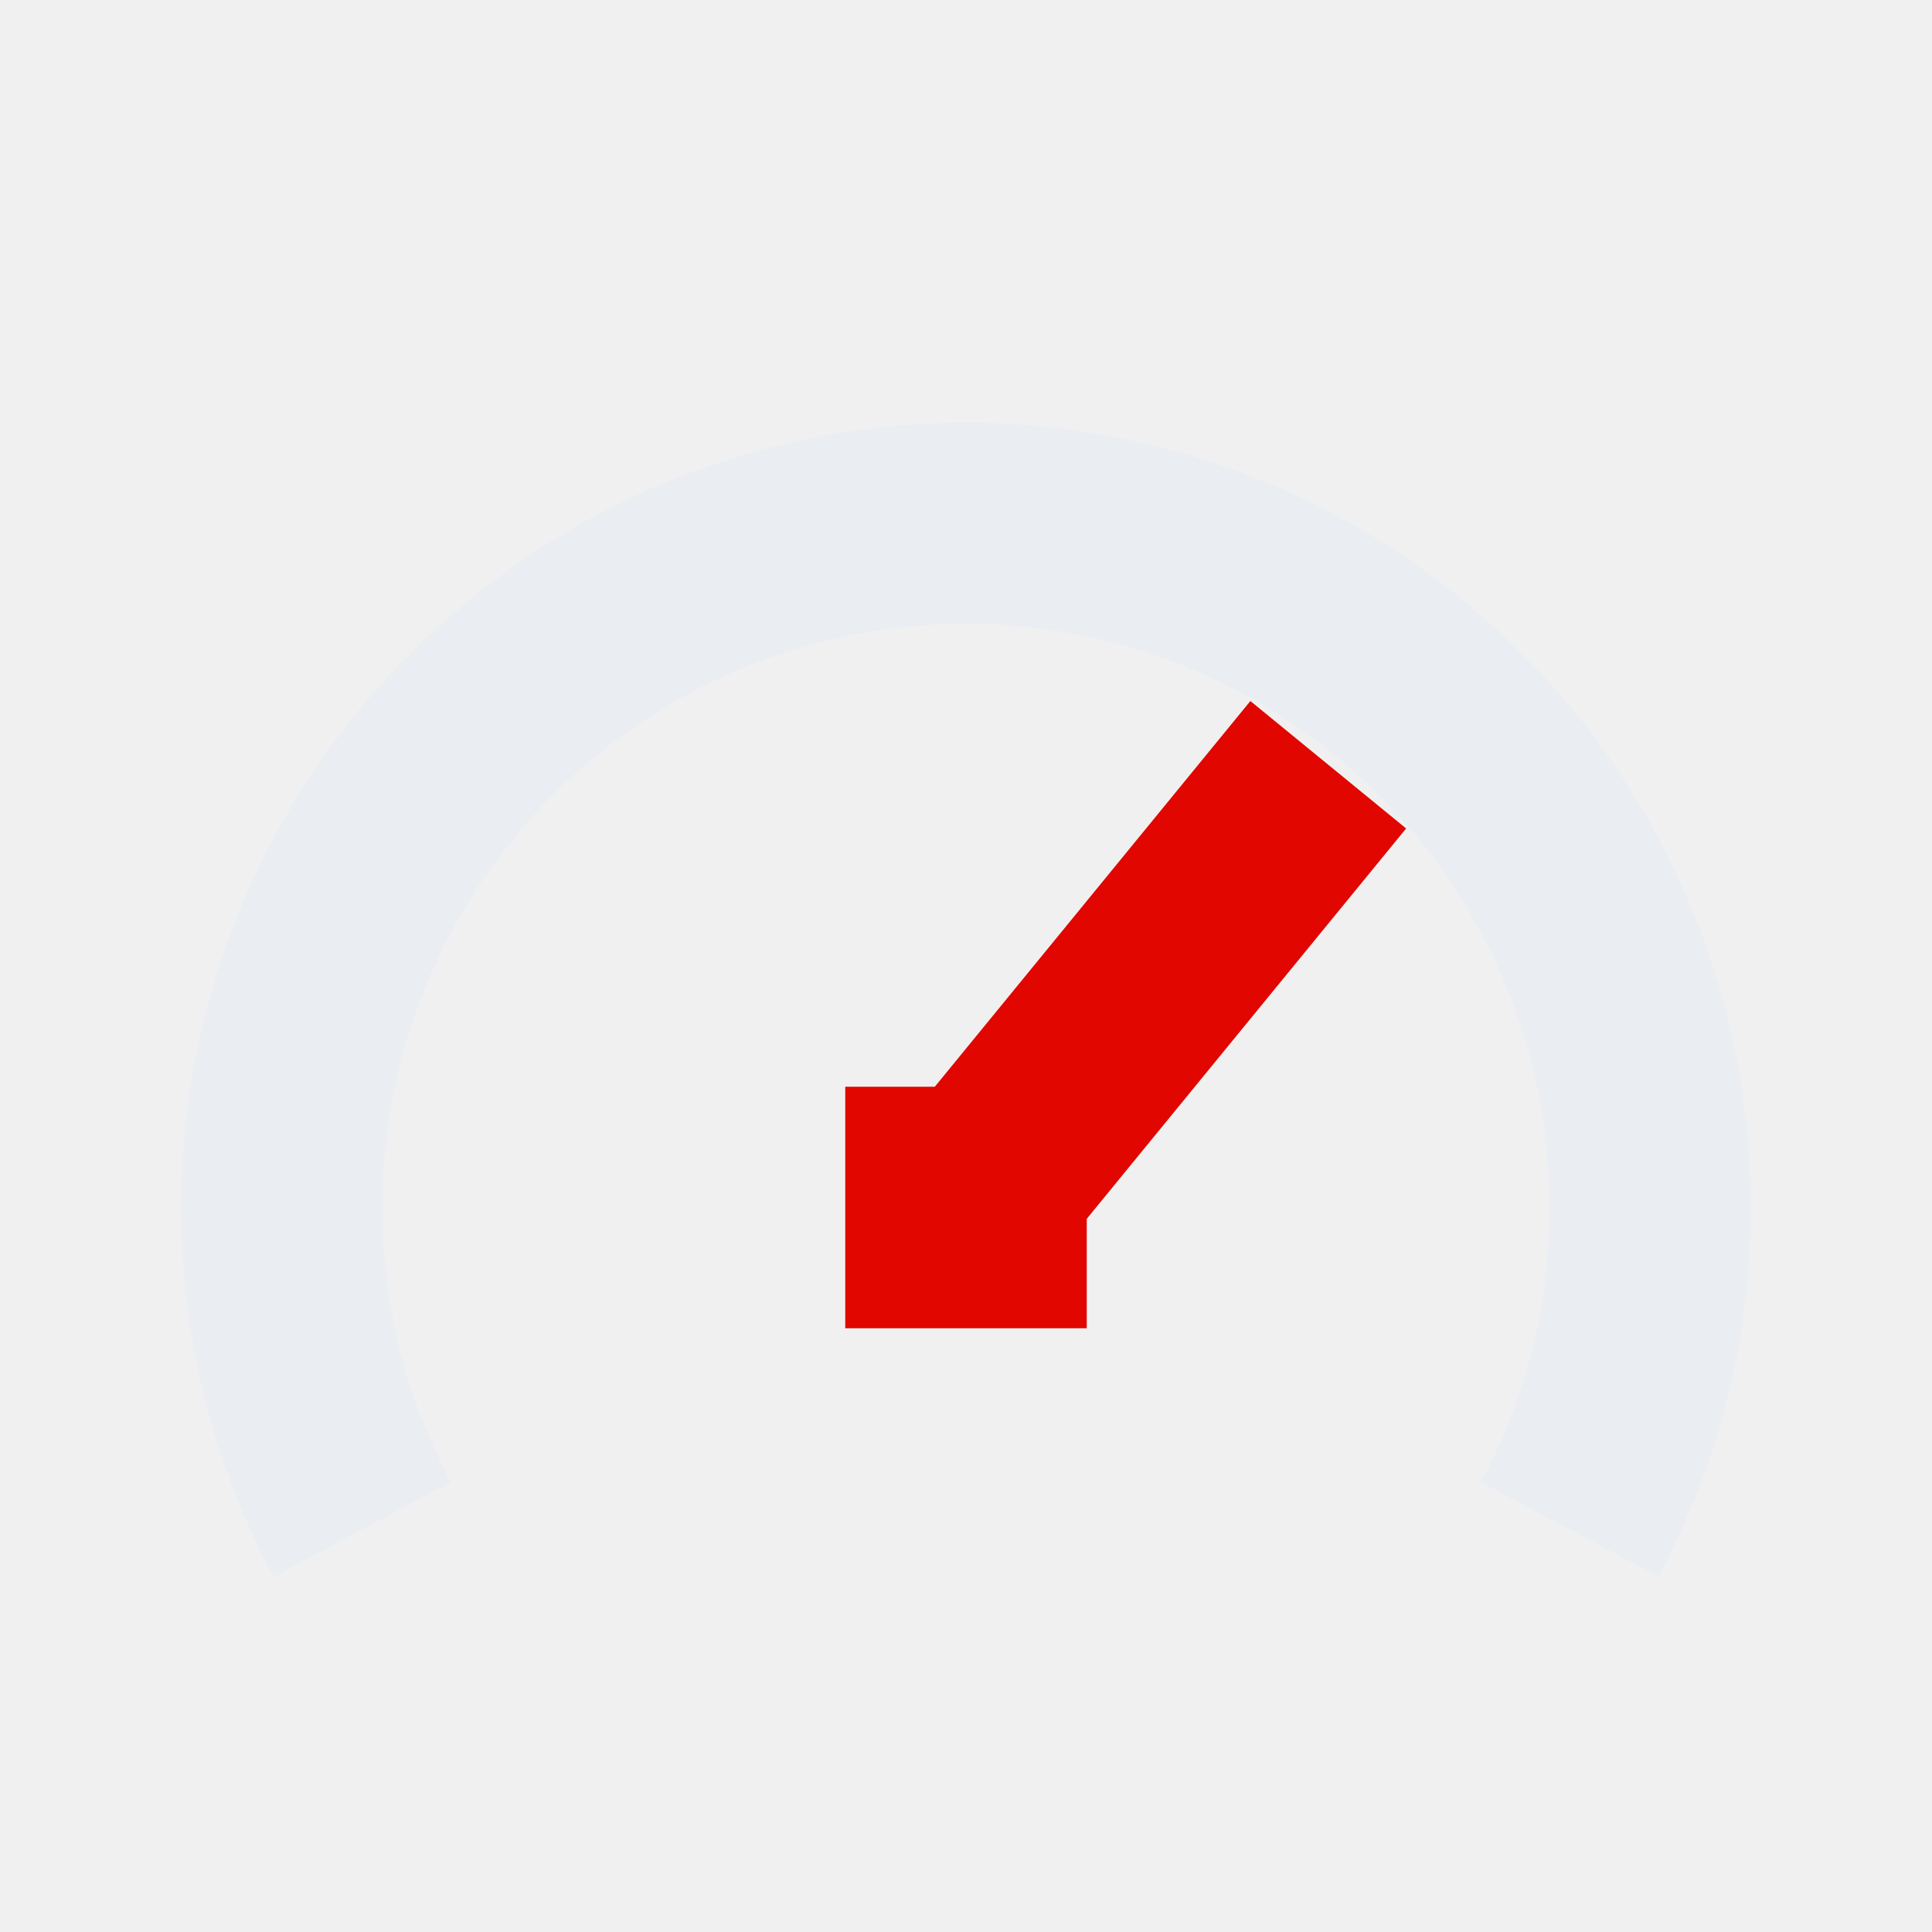
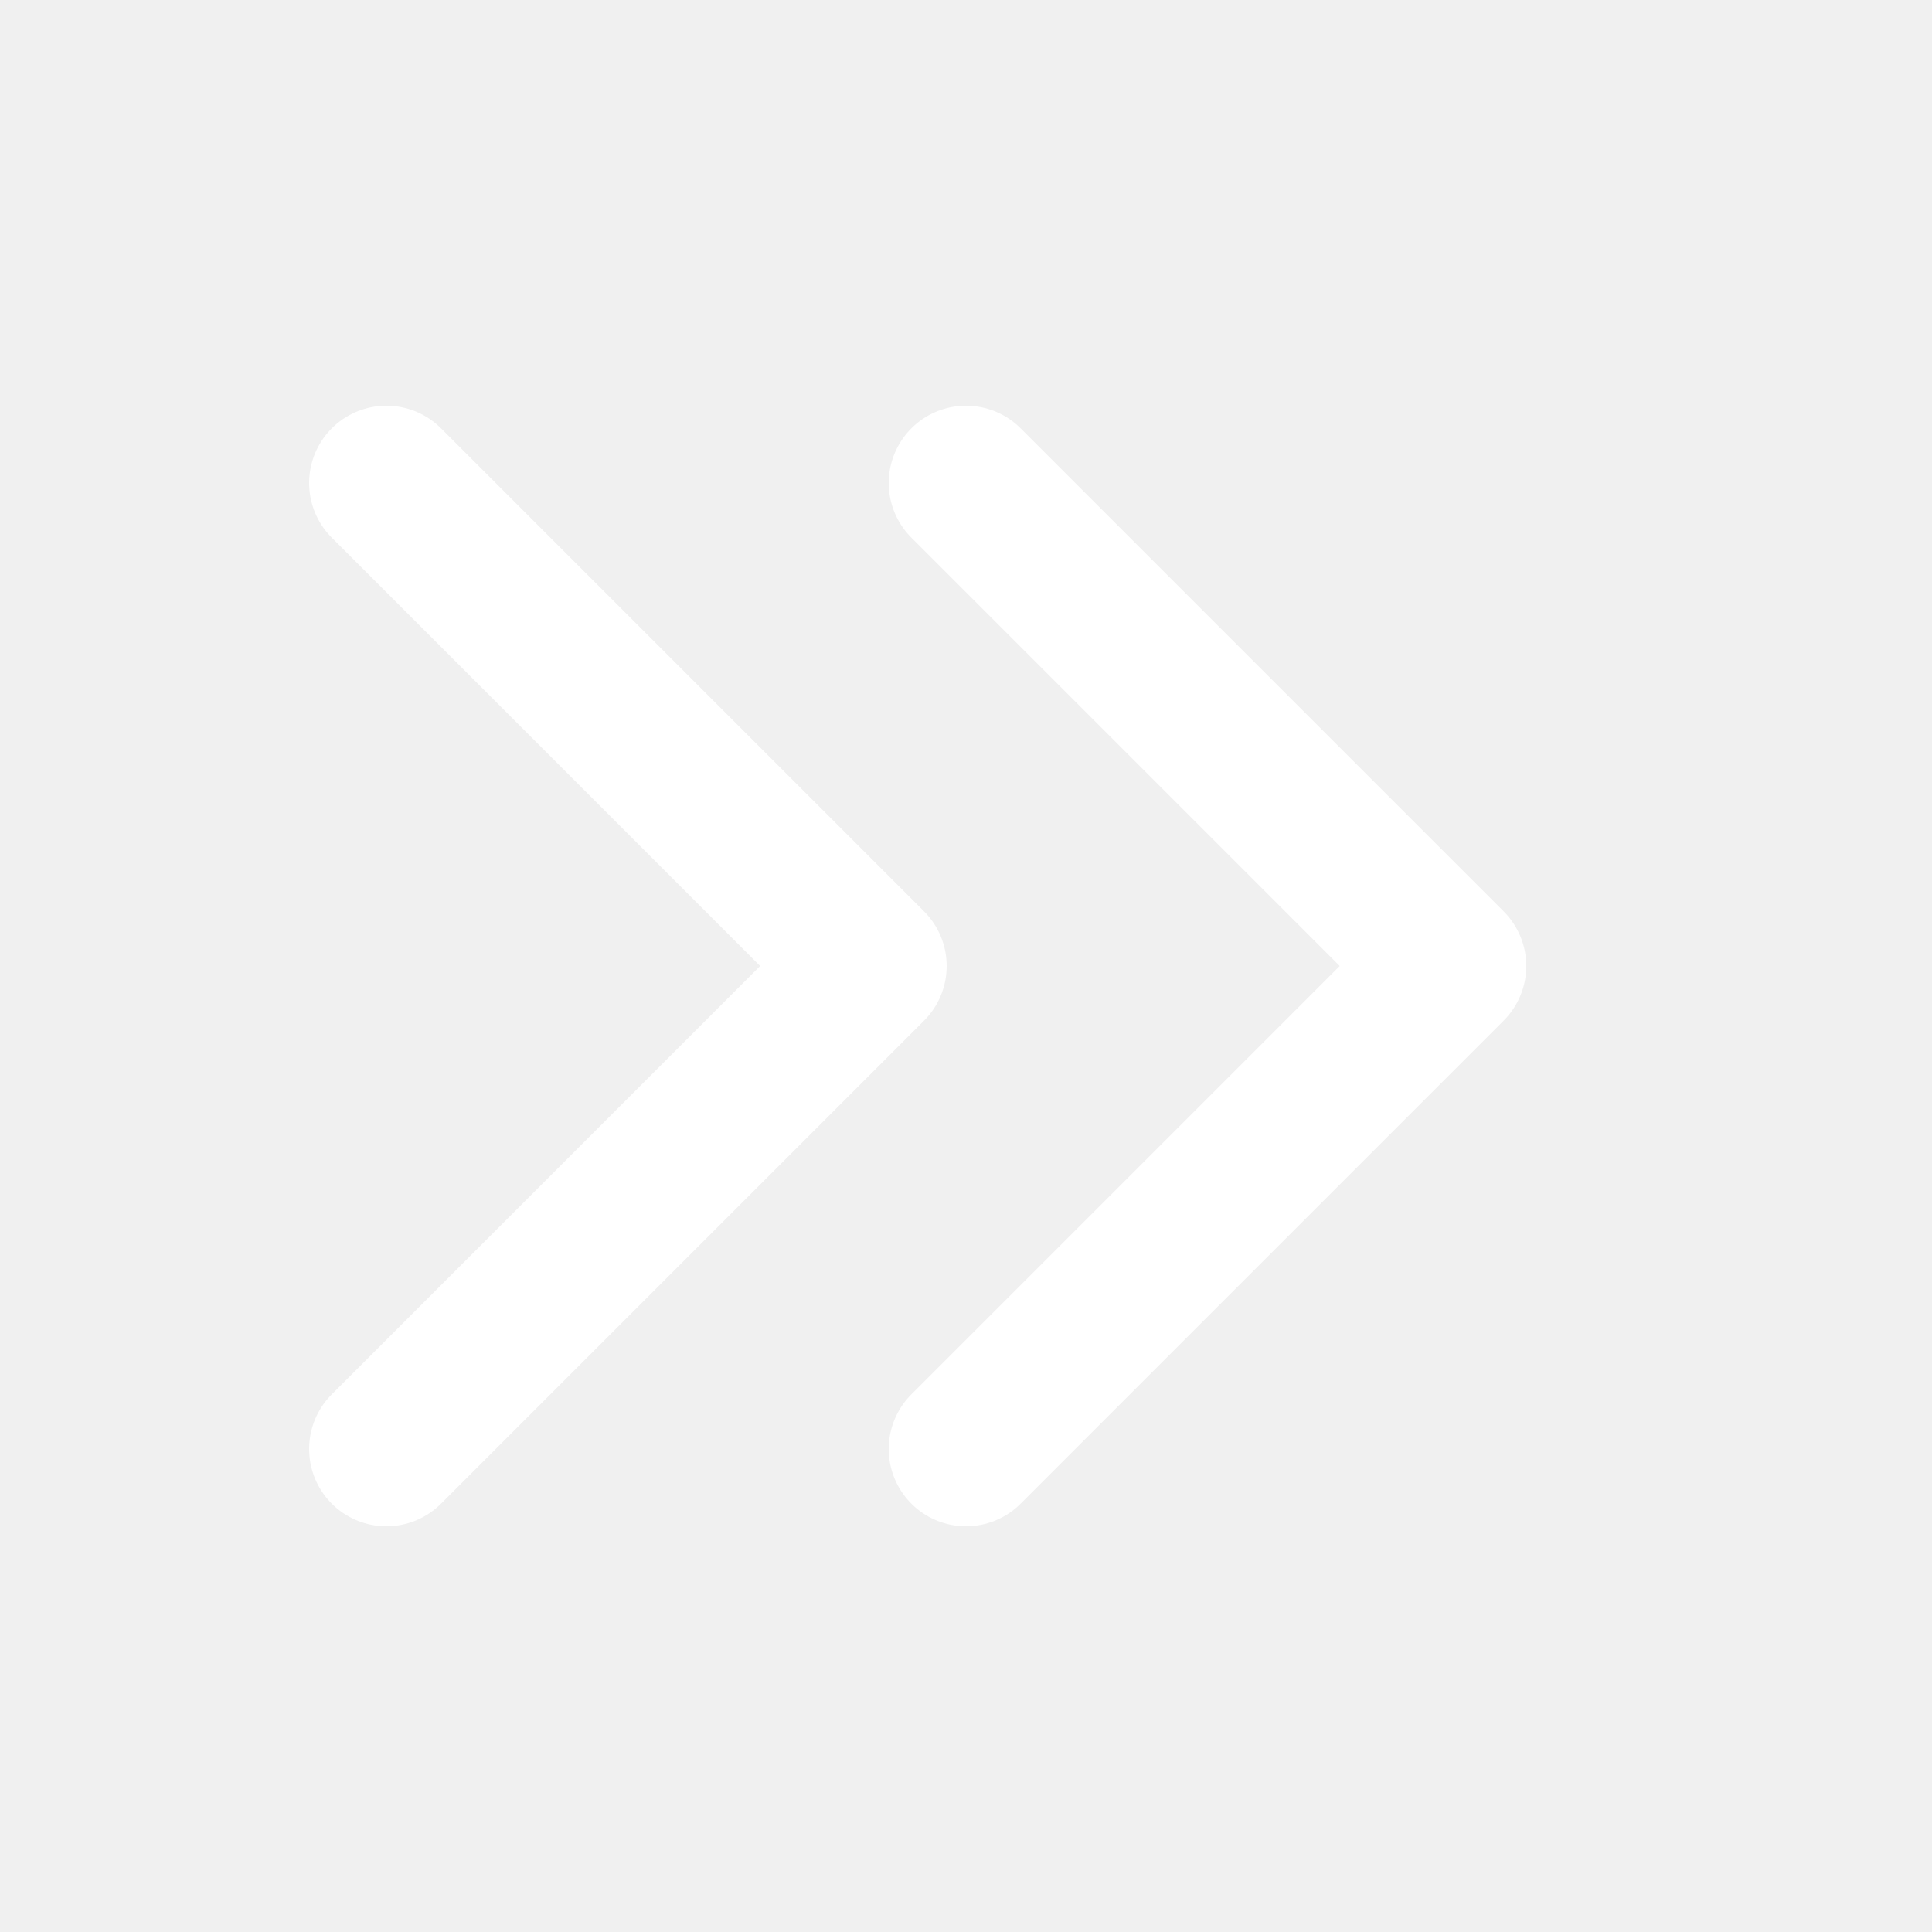
- <svg xmlns="http://www.w3.org/2000/svg" width="24" height="24" viewBox="0 0 24 24">
-   <path d="M4.5 19 A8.5 8.5 0 1 1 19.5 19" fill="none" stroke="#EAEEF3" stroke-width="2.5" />
-   <line x1="12" y1="15" x2="16.5" y2="9.5" fill="none" stroke="#E10600" stroke-width="2.5" />
-   <rect x="10.5" y="13.5" width="3" height="3" fill="#E10600" />
+ <svg xmlns="http://www.w3.org/2000/svg" width="20" height="20" viewBox="0 0 20 20">
+   <path d="M4 5l5 5-5 5M10 5l5 5-5 5" fill="none" stroke="#FFFFFF" stroke-width="1.6" stroke-linecap="round" stroke-linejoin="round" />
</svg>
